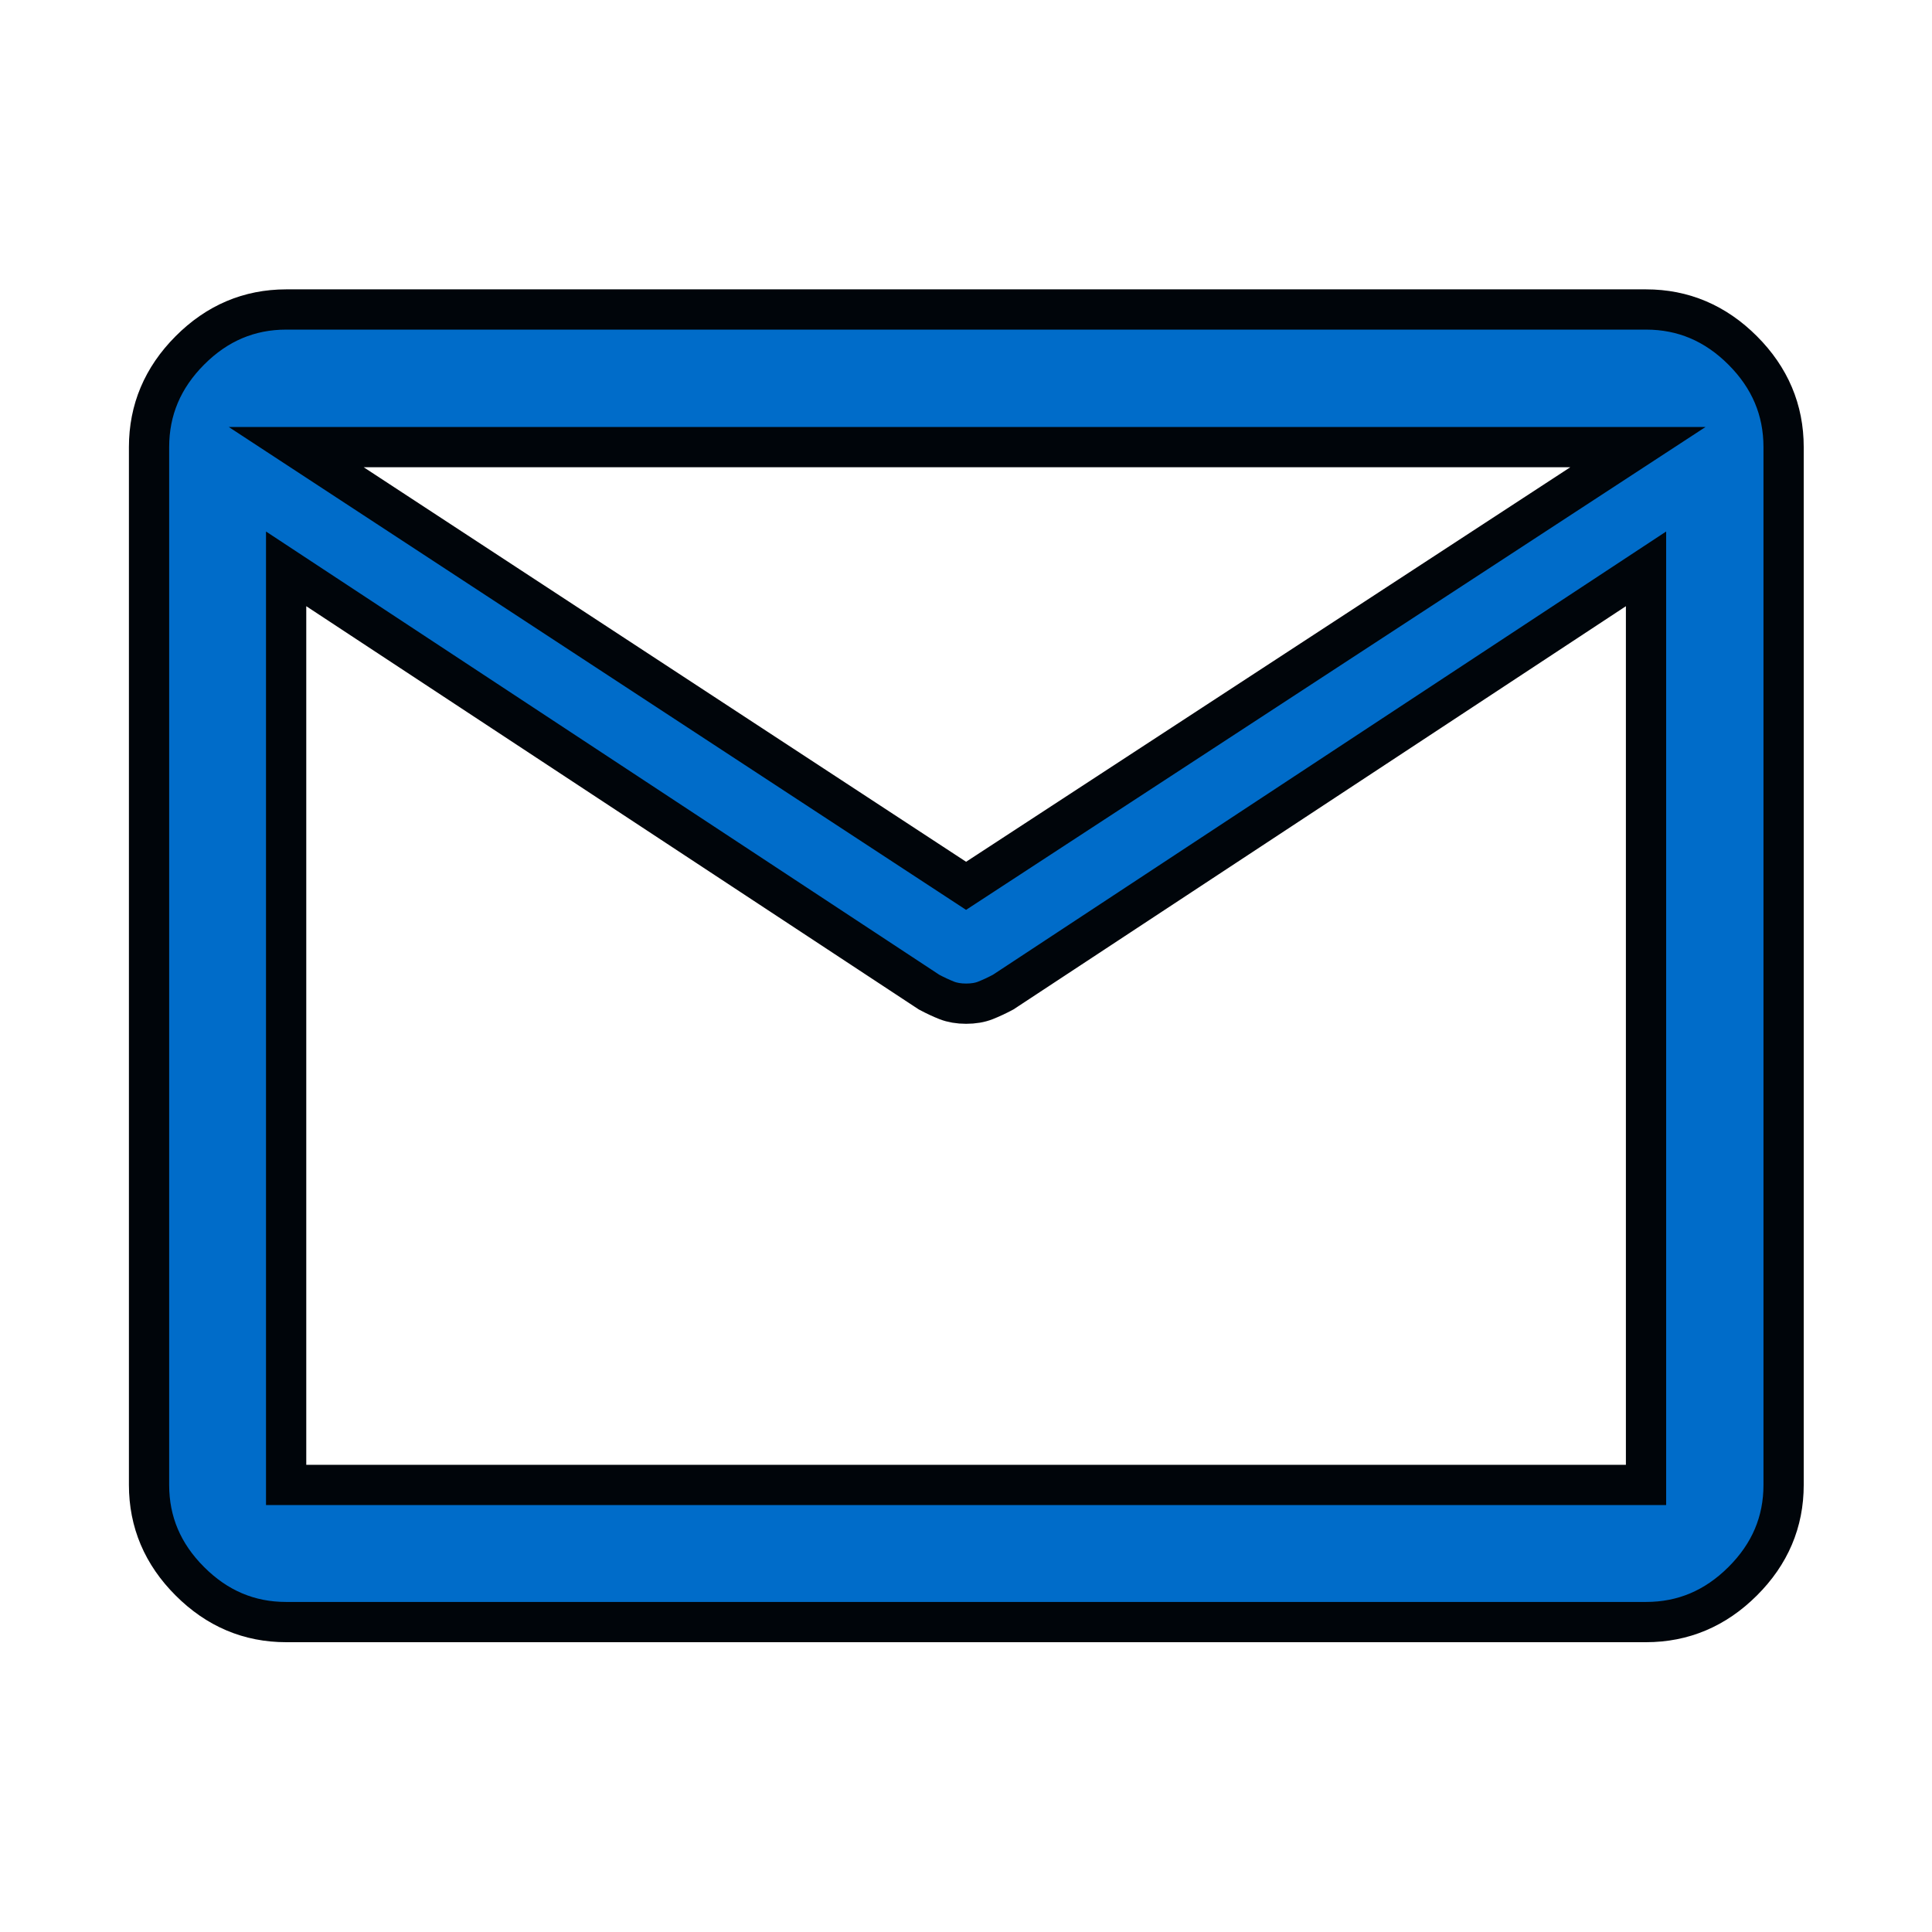
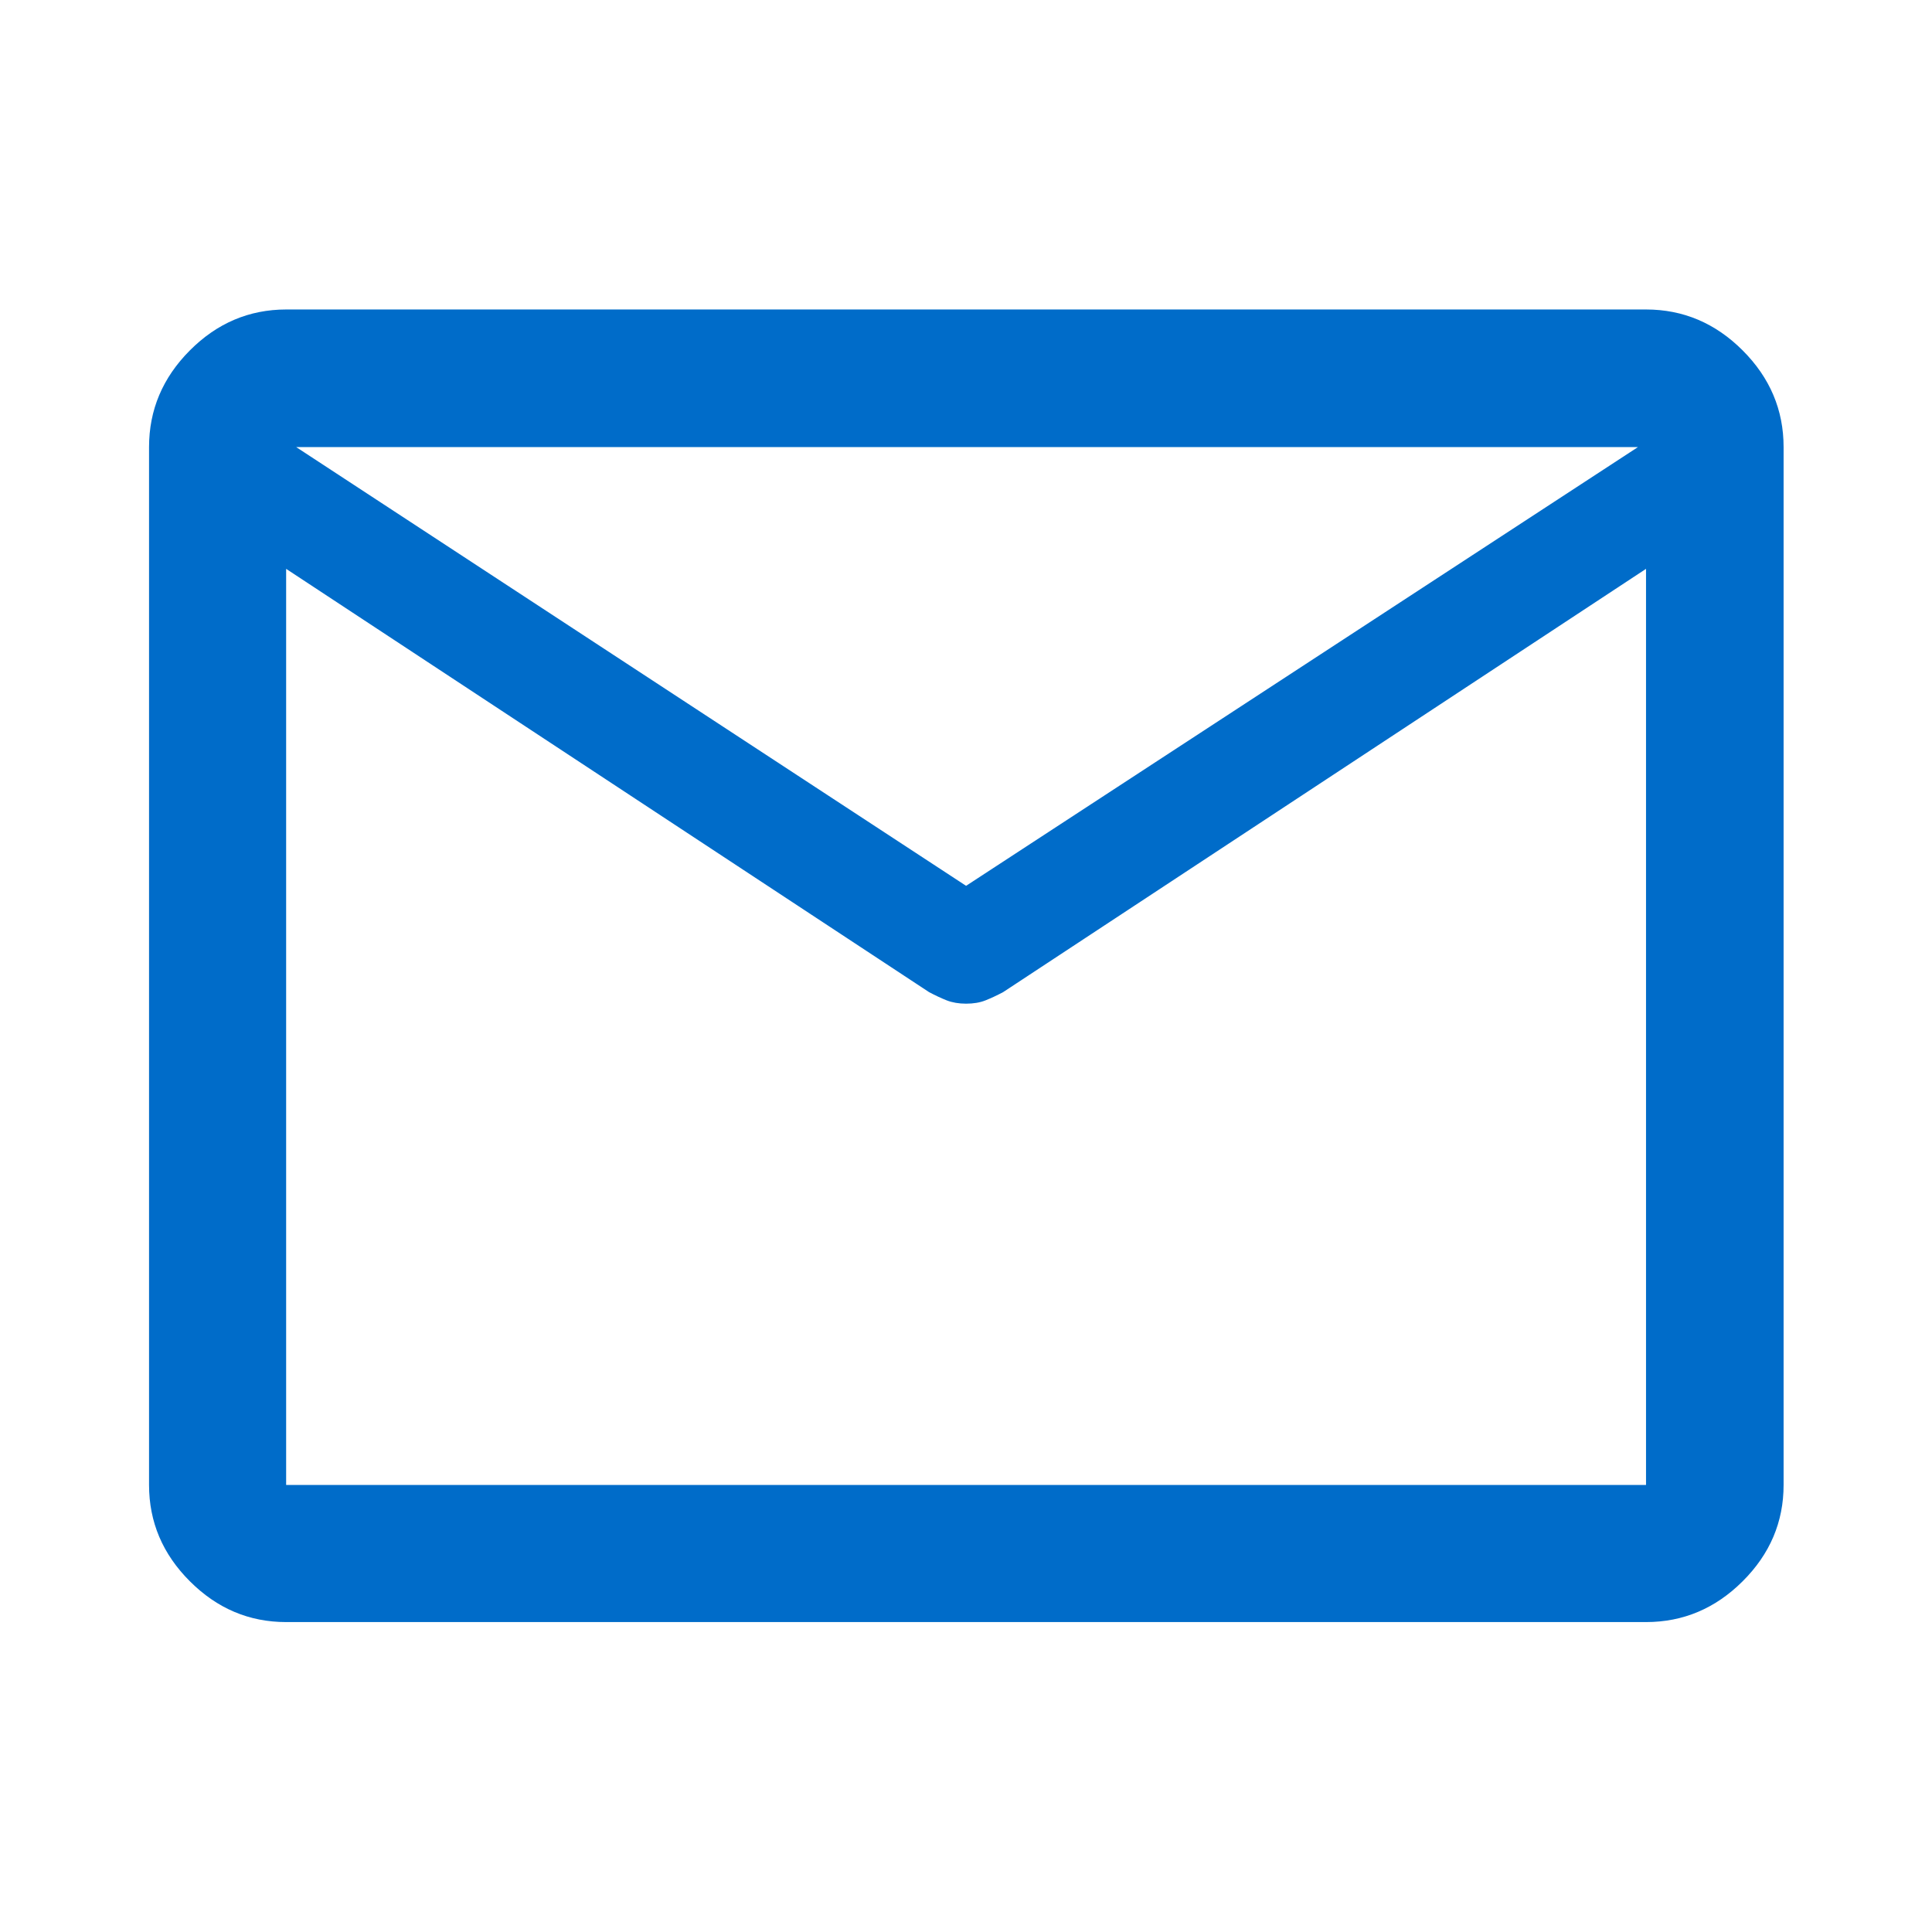
<svg xmlns="http://www.w3.org/2000/svg" width="48" height="48" viewBox="0 0 48 48" fill="none">
  <path d="M40.895 7.689C41.818 7.689 42.618 8.028 43.296 8.706C43.974 9.384 44.313 10.185 44.313 11.108V36.893C44.313 37.813 43.974 38.611 43.296 39.286C42.618 39.962 41.818 40.3 40.895 40.3H7.109C6.19 40.3 5.392 39.962 4.717 39.286C4.041 38.611 3.703 37.813 3.703 36.893V11.108C3.703 10.185 4.041 9.384 4.717 8.706C5.392 8.028 6.19 7.69 7.109 7.689H40.895ZM7.109 36.893H40.895V14.133L24.923 24.649C24.767 24.732 24.62 24.8 24.482 24.855C24.345 24.909 24.185 24.936 24.002 24.936C23.82 24.936 23.66 24.908 23.523 24.855C23.385 24.8 23.238 24.732 23.082 24.649L7.109 14.133V36.893ZM24.002 22.008L40.694 11.108H7.359L24.002 22.008Z" fill="#006CC9" />
-   <path d="M40.895 7.689C41.818 7.689 42.618 8.028 43.296 8.706C43.974 9.384 44.313 10.185 44.313 11.108V36.893C44.313 37.813 43.974 38.611 43.296 39.286C42.618 39.962 41.818 40.3 40.895 40.3H7.109C6.19 40.3 5.392 39.962 4.717 39.286C4.041 38.611 3.703 37.813 3.703 36.893V11.108C3.703 10.185 4.041 9.384 4.717 8.706C5.392 8.028 6.19 7.69 7.109 7.689H40.895ZM7.109 36.893H40.895V14.133L24.923 24.649C24.767 24.732 24.62 24.8 24.482 24.855C24.345 24.909 24.185 24.936 24.002 24.936C23.82 24.936 23.66 24.908 23.523 24.855C23.385 24.8 23.238 24.732 23.082 24.649L7.109 14.133V36.893ZM24.002 22.008L40.694 11.108H7.359L24.002 22.008Z" stroke="#00050A" />
</svg>
